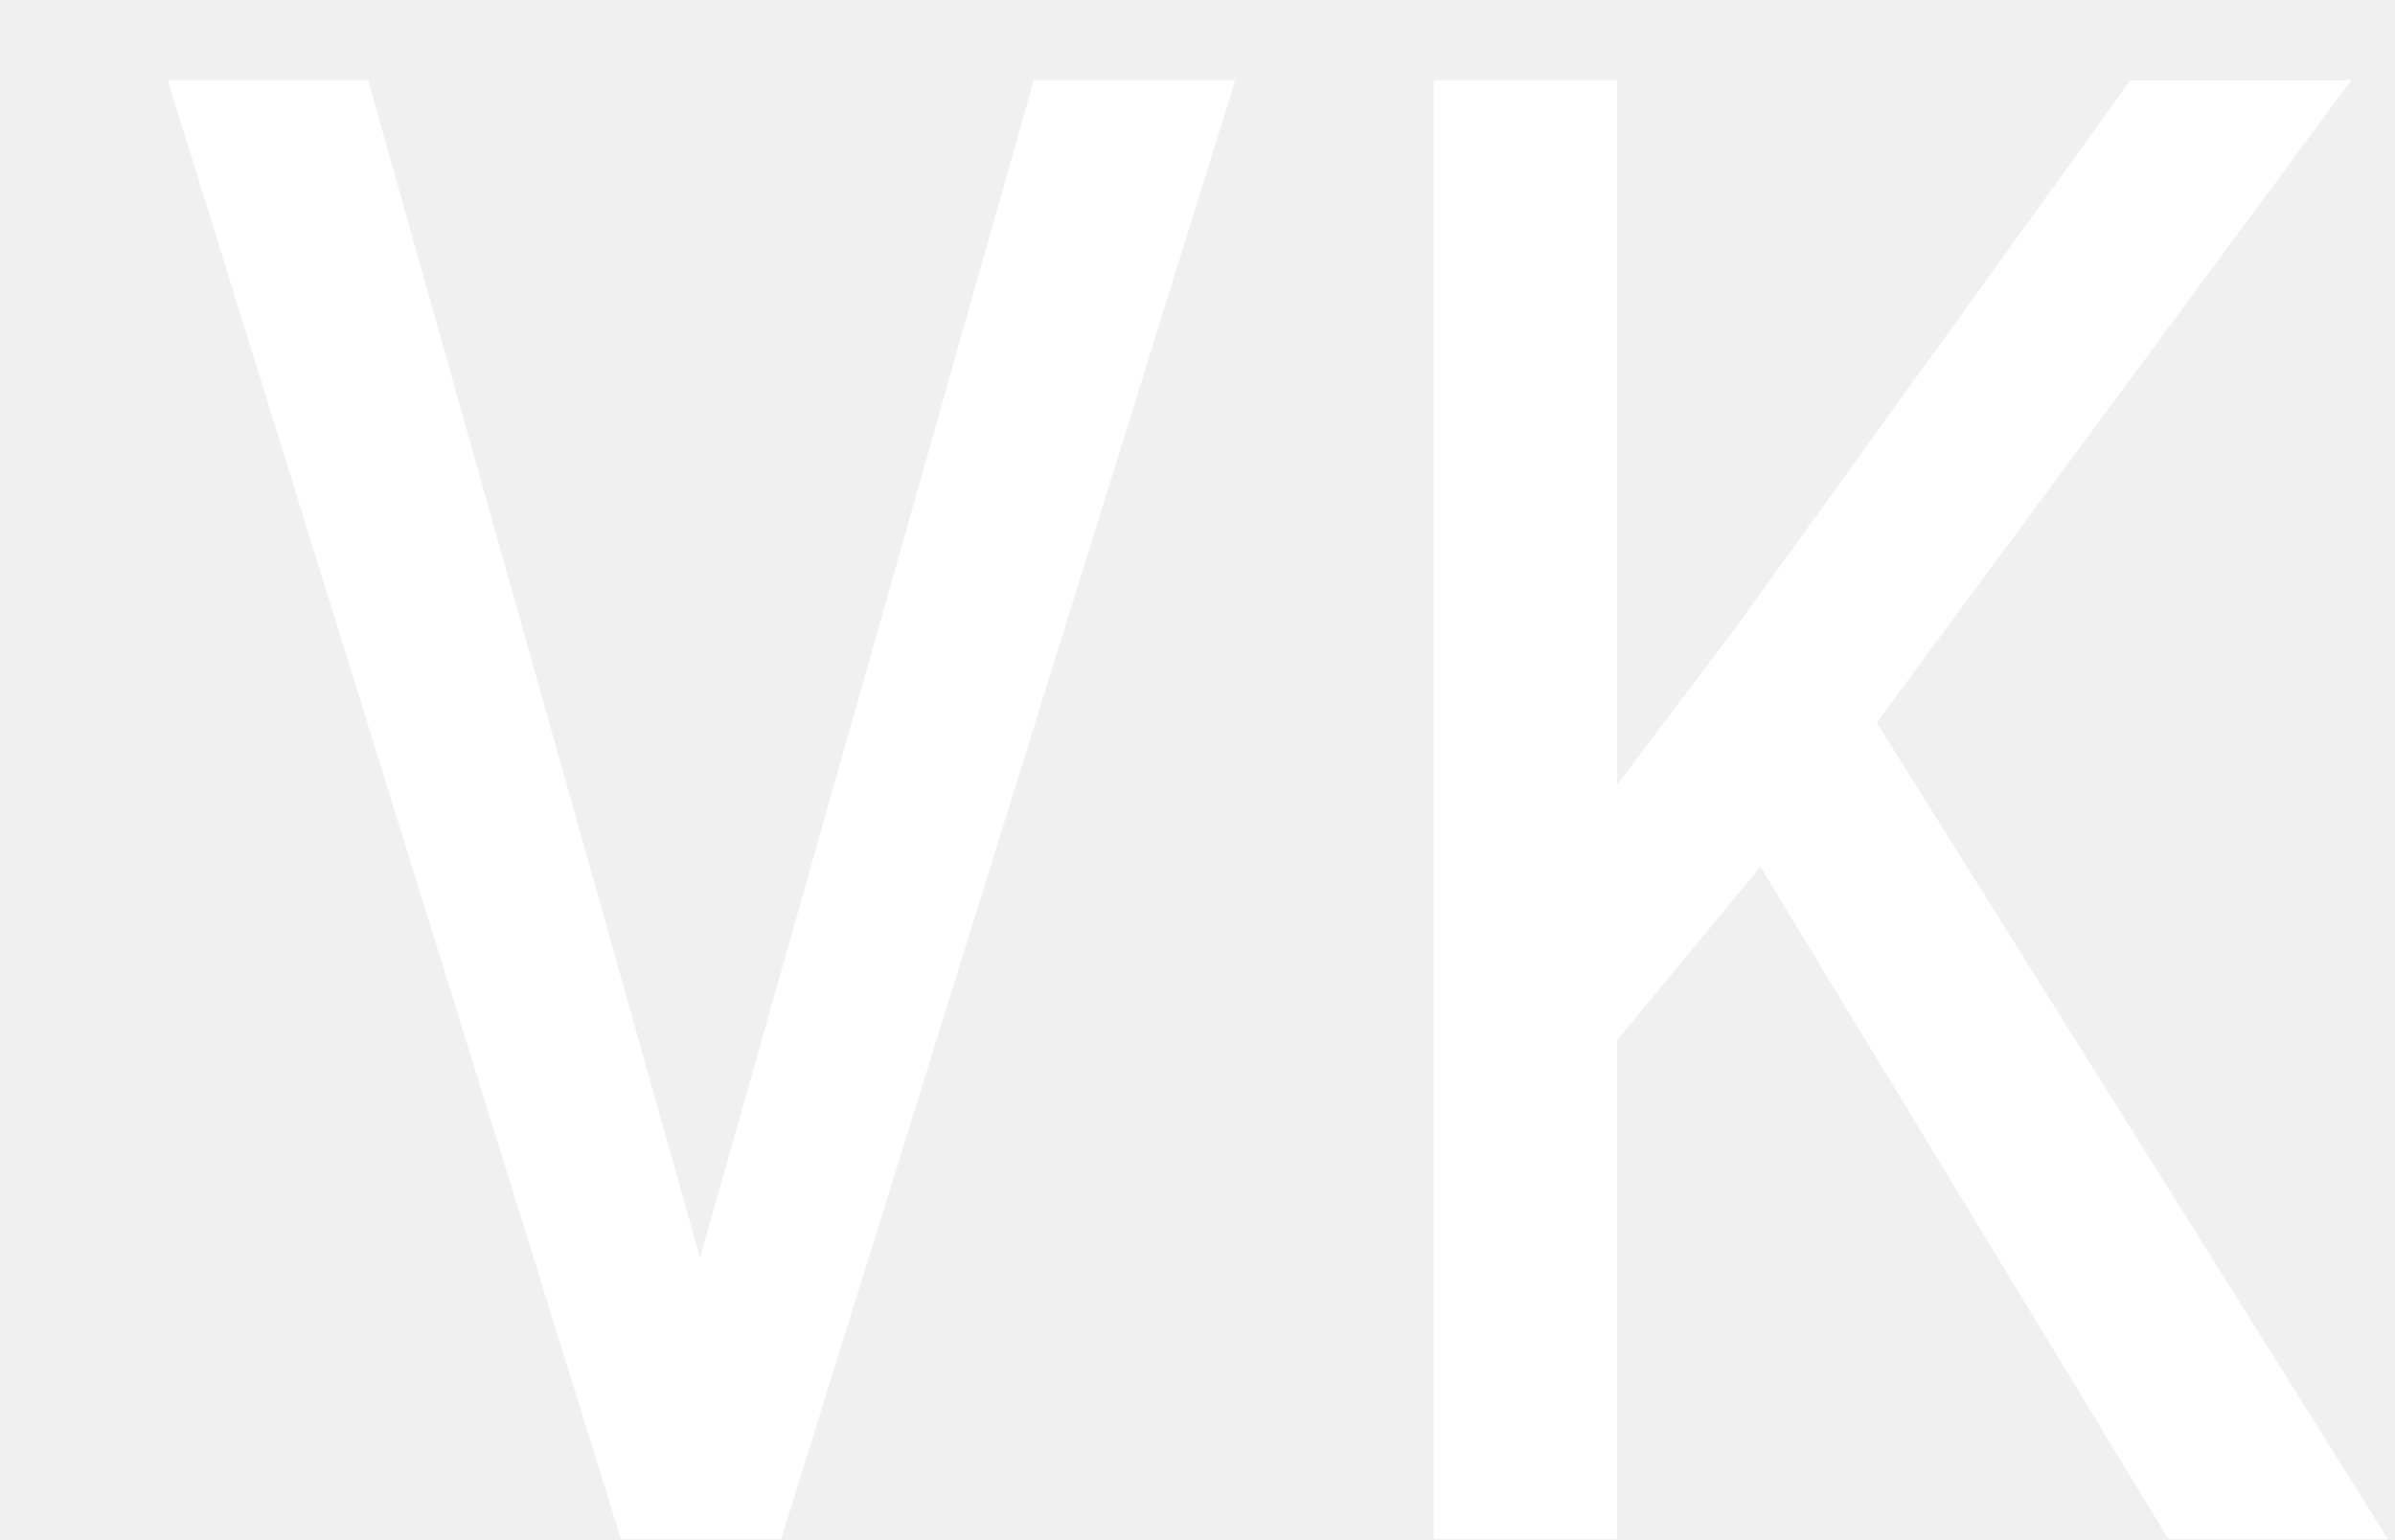
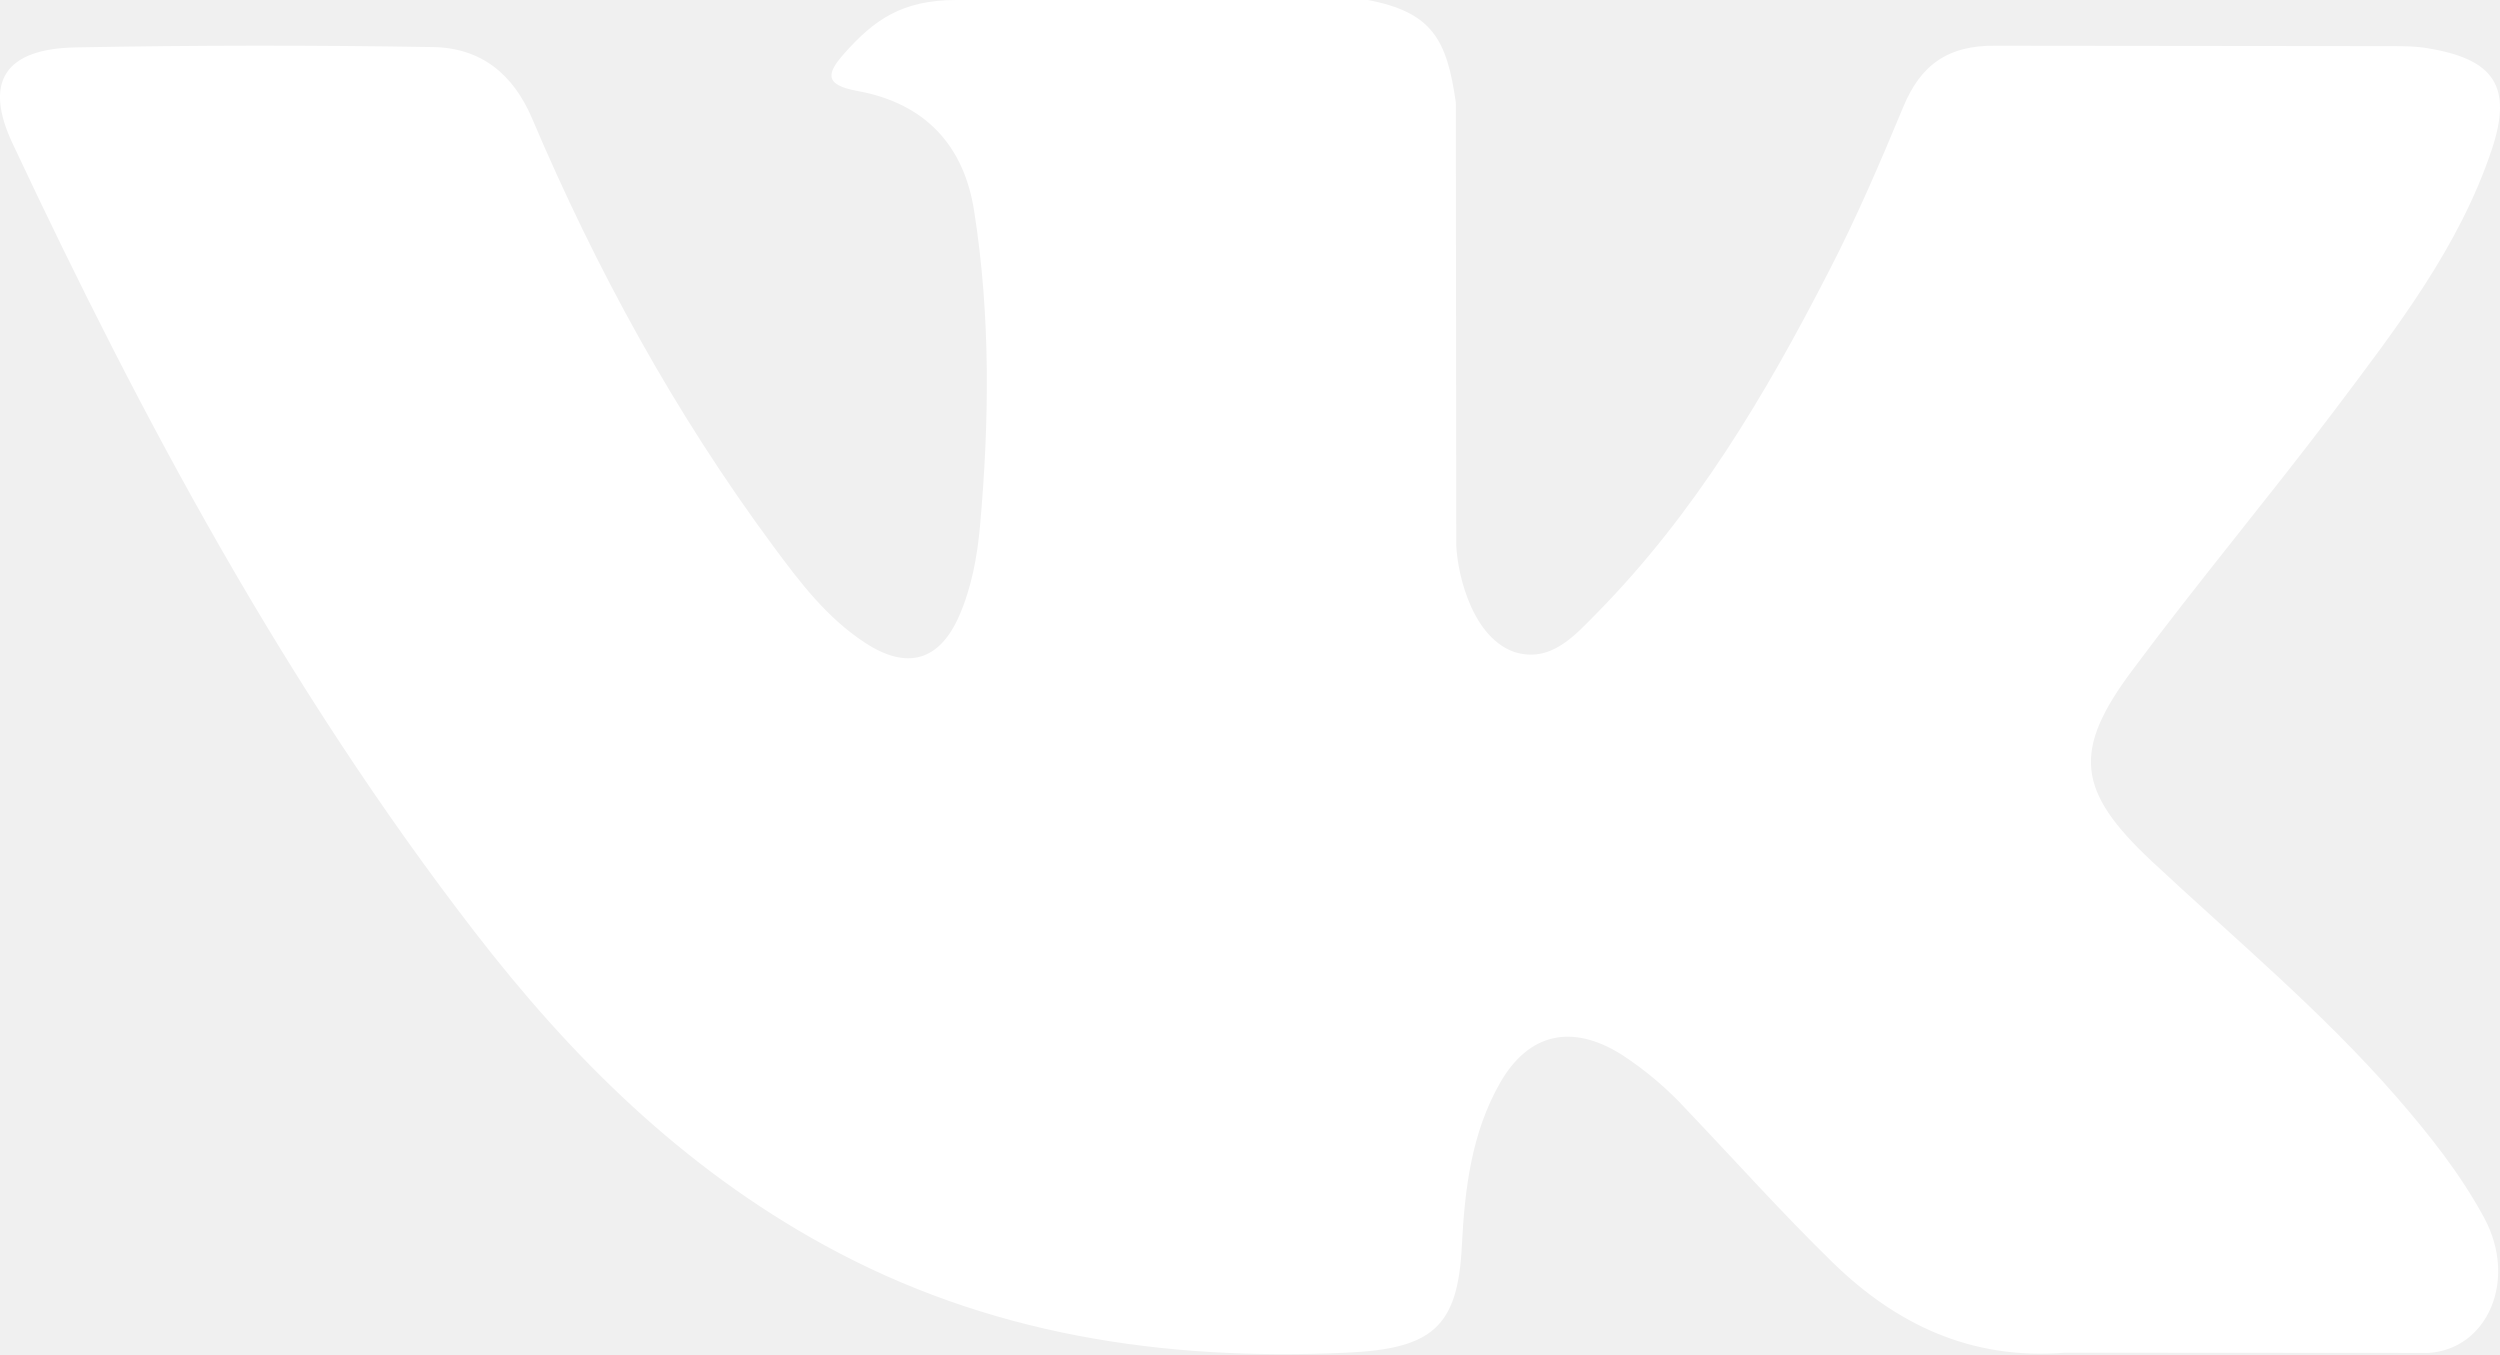
- <svg xmlns="http://www.w3.org/2000/svg" width="14" height="9" fill="none">
-   <path d="M4.092 7.354L6.043.469h1.178L4.566 9H3.63L.98.469h1.172l1.94 6.885zm6.199-2.286l-.838 1.014V9H8.381V.469h1.072v4.119l.703-.932L12.453.47h1.29L10.97 4.225 13.959 9h-1.283L10.29 5.068z" fill="#fff" />
+ <svg xmlns="http://www.w3.org/2000/svg" viewBox="0 0 24 13" fill="none">
+   <path fill-rule="evenodd" clip-rule="evenodd" d="M20.655 8.266c.796.744 1.637 1.444 2.35 2.263.316.364.615.74.843 1.162.324.6.03 1.26-.532 1.297l-3.496-.002c-.902.072-1.621-.276-2.226-.866-.484-.472-.933-.974-1.398-1.462a3.27 3.27 0 00-.63-.535c-.476-.297-.89-.206-1.164.27-.277.485-.34 1.022-.368 1.562-.037.788-.286.995-1.113 1.031-1.767.08-3.445-.176-5.003-1.03-1.374-.752-2.44-1.814-3.366-3.016C2.746 6.598 1.364 4.026.122 1.38-.159.786.045.466.732.455A97.704 97.704 0 014.156.452c.464.007.77.261.95.68.617 1.453 1.372 2.835 2.32 4.115.252.341.51.682.876.922.405.266.714.178.905-.254.12-.274.174-.57.201-.863.09-1.01.102-2.019-.056-3.025C9.255 1.399 8.885.992 8.23.873c-.334-.06-.284-.18-.123-.362C8.388.196 8.653 0 9.18 0h3.951c.622.118.76.385.845.984l.004 4.201c-.007.232.12.92.557 1.074.35.11.58-.158.79-.37.946-.961 1.62-2.097 2.224-3.273.268-.517.498-1.054.721-1.591.165-.398.425-.594.893-.586l3.803.004c.113 0 .227.001.336.02.641.104.817.368.619.967-.312.94-.919 1.722-1.512 2.51-.634.84-1.313 1.65-1.941 2.495-.578.772-.532 1.16.185 1.831z" fill="#fff" />
</svg>
